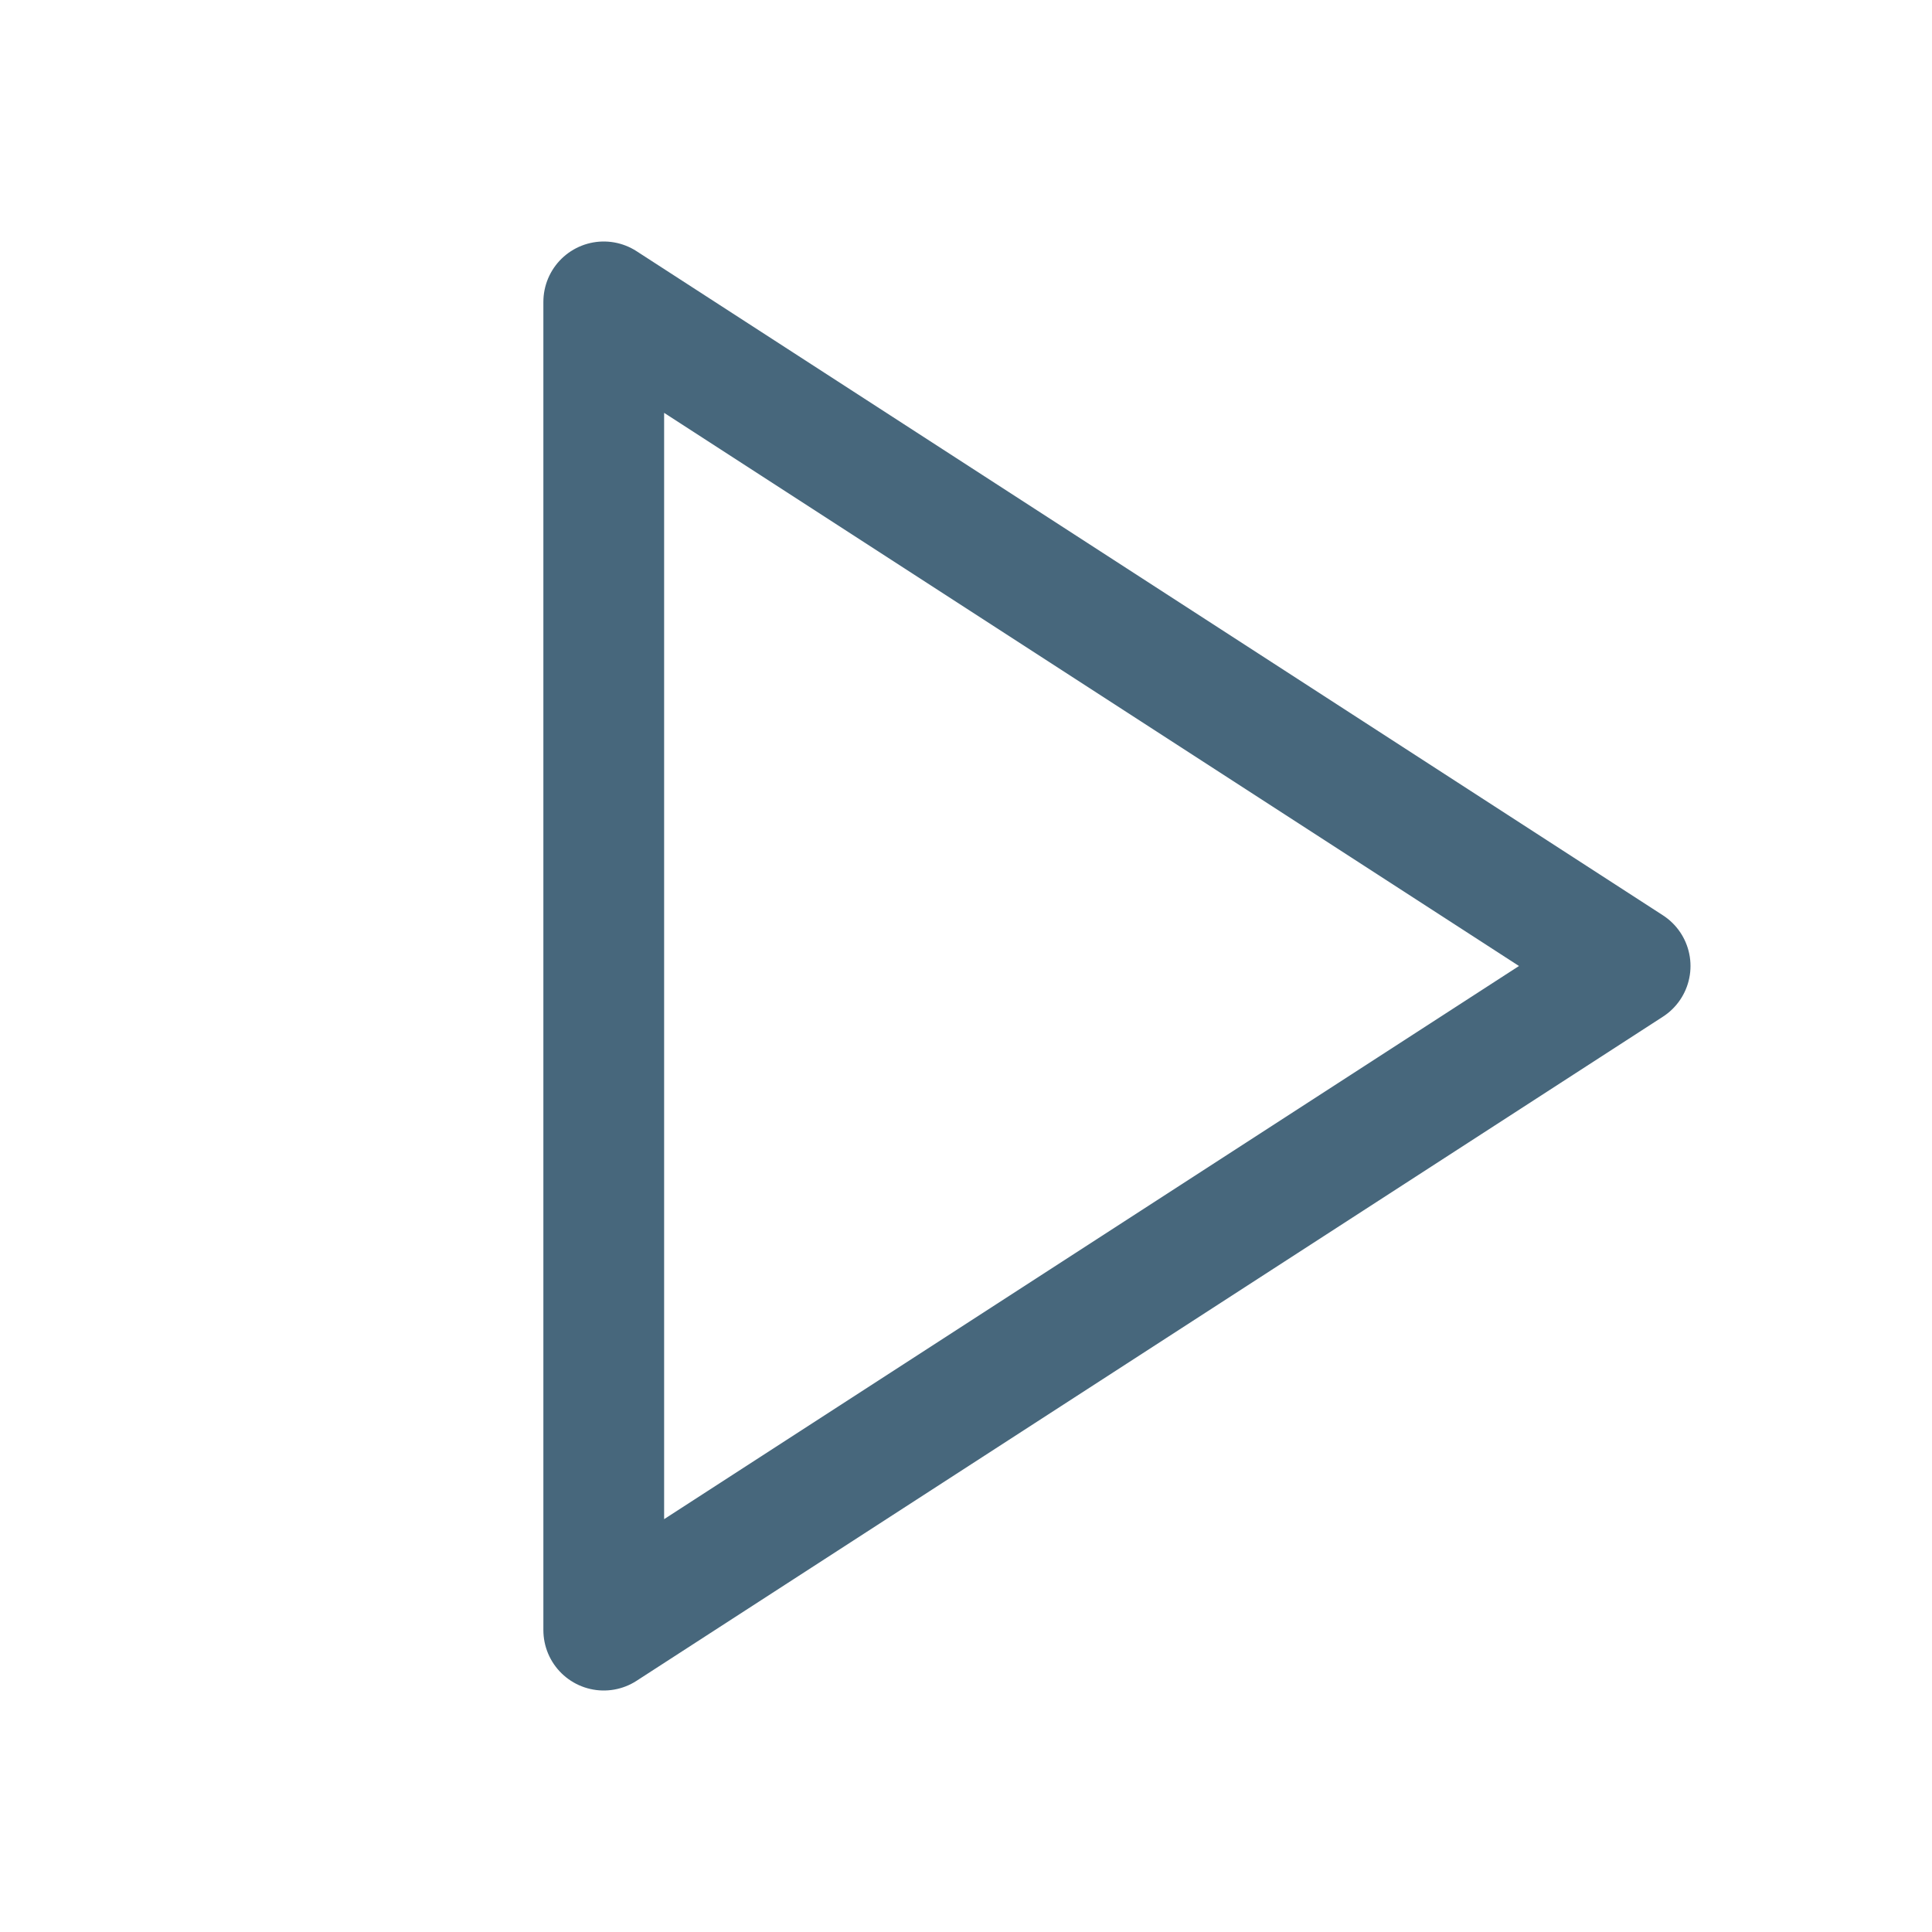
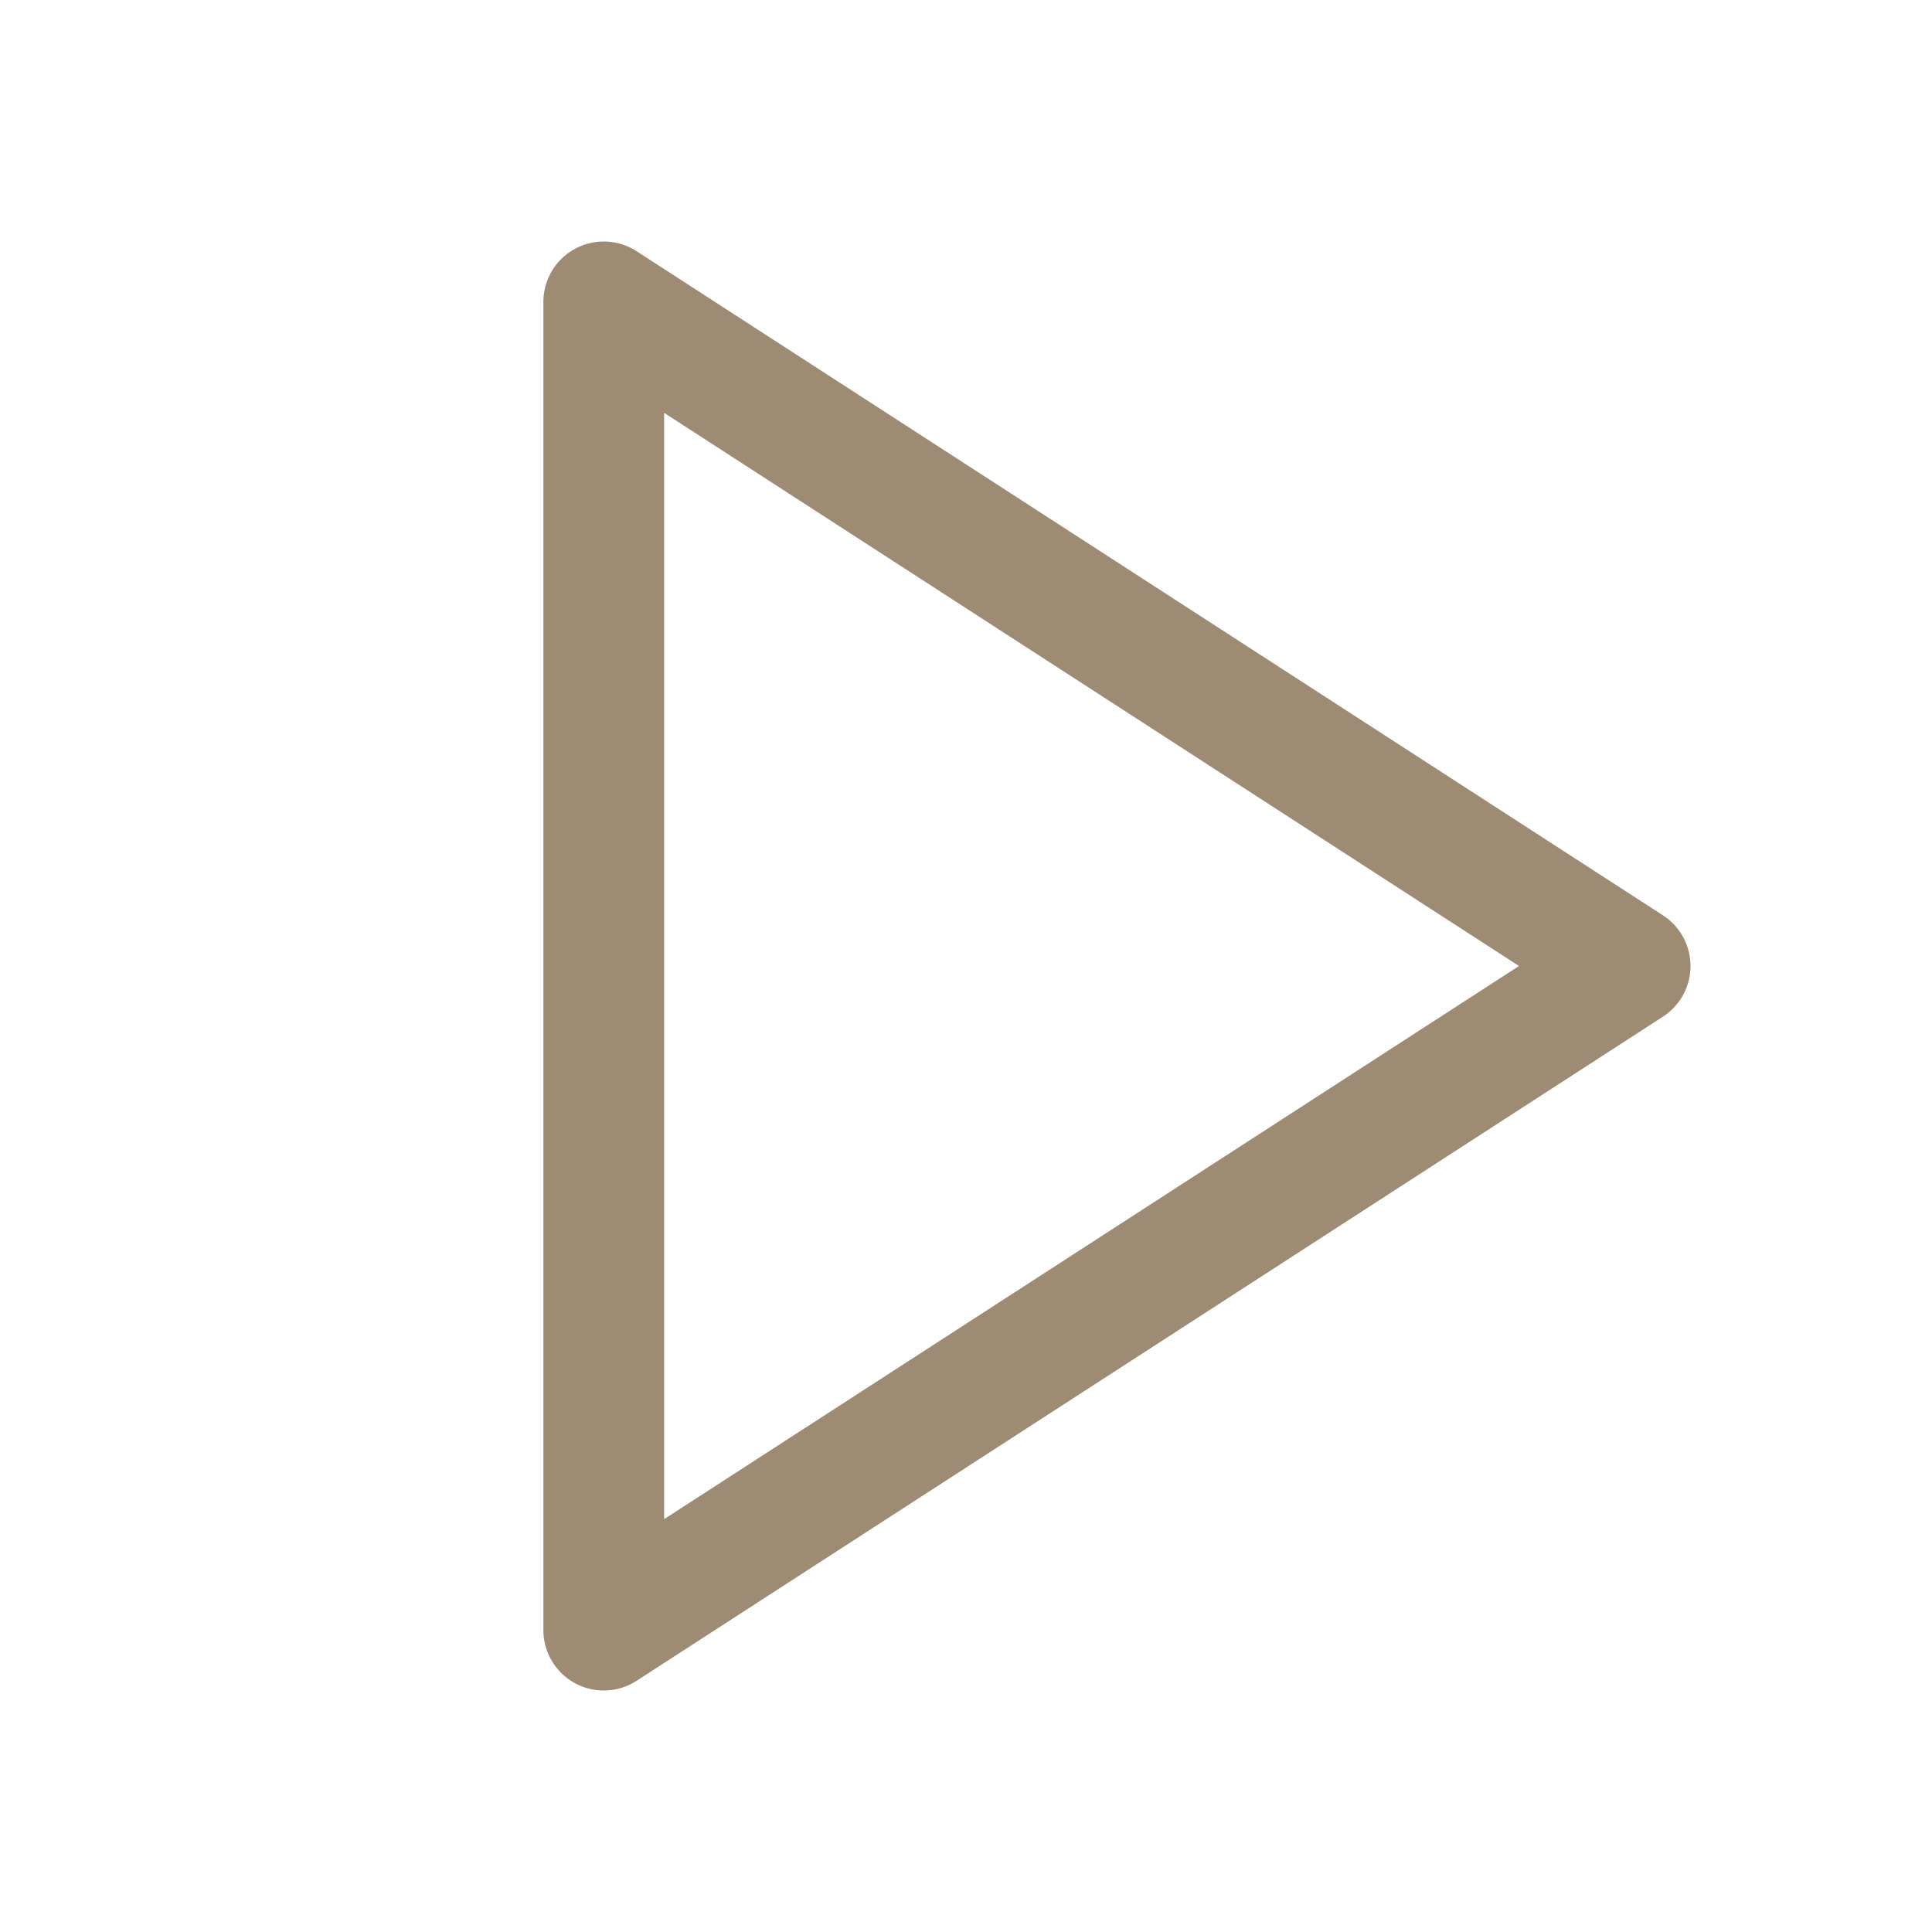
<svg xmlns="http://www.w3.org/2000/svg" width="32" height="32" viewBox="0 0 32 32">
-   <g fill="none" stroke="#47677c" stroke-width="2" stroke-linecap="round" stroke-linejoin="round">
+   <g fill="none" stroke="#9e8b73" stroke-width="2" stroke-linecap="round" stroke-linejoin="round">
    <path d="m10 5 17 11-17 11Z" />
  </g>
</svg>
